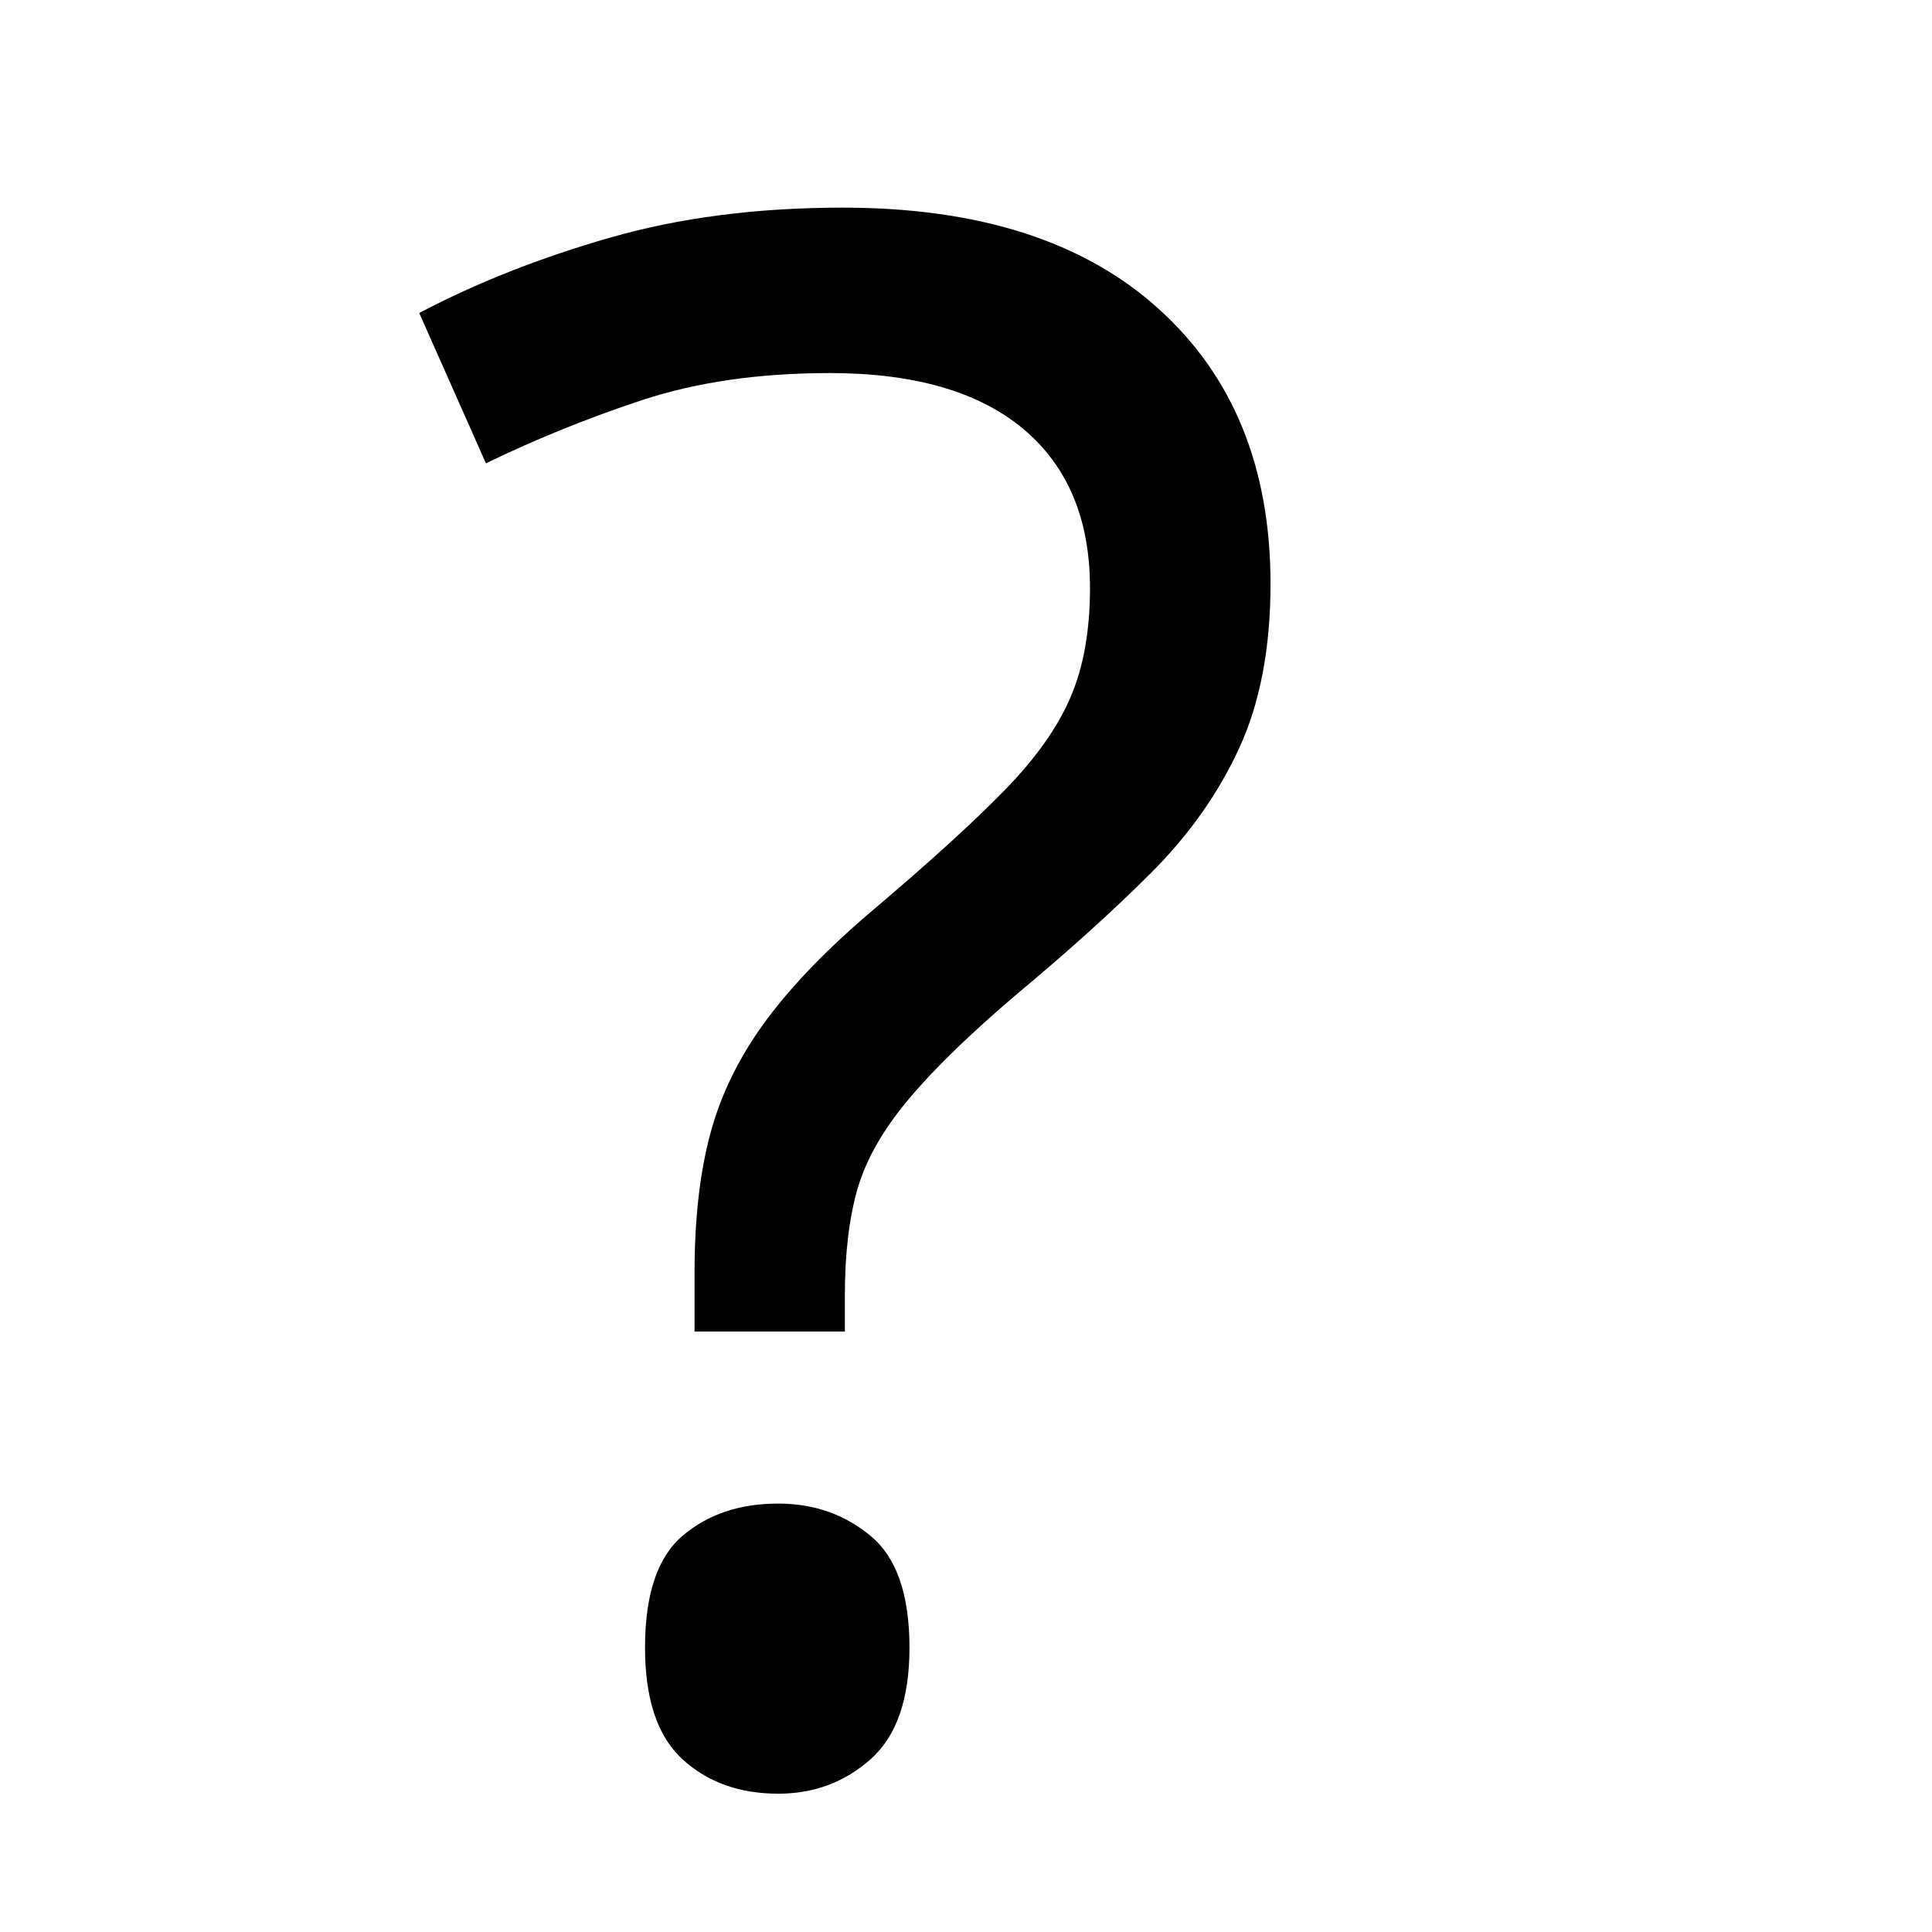
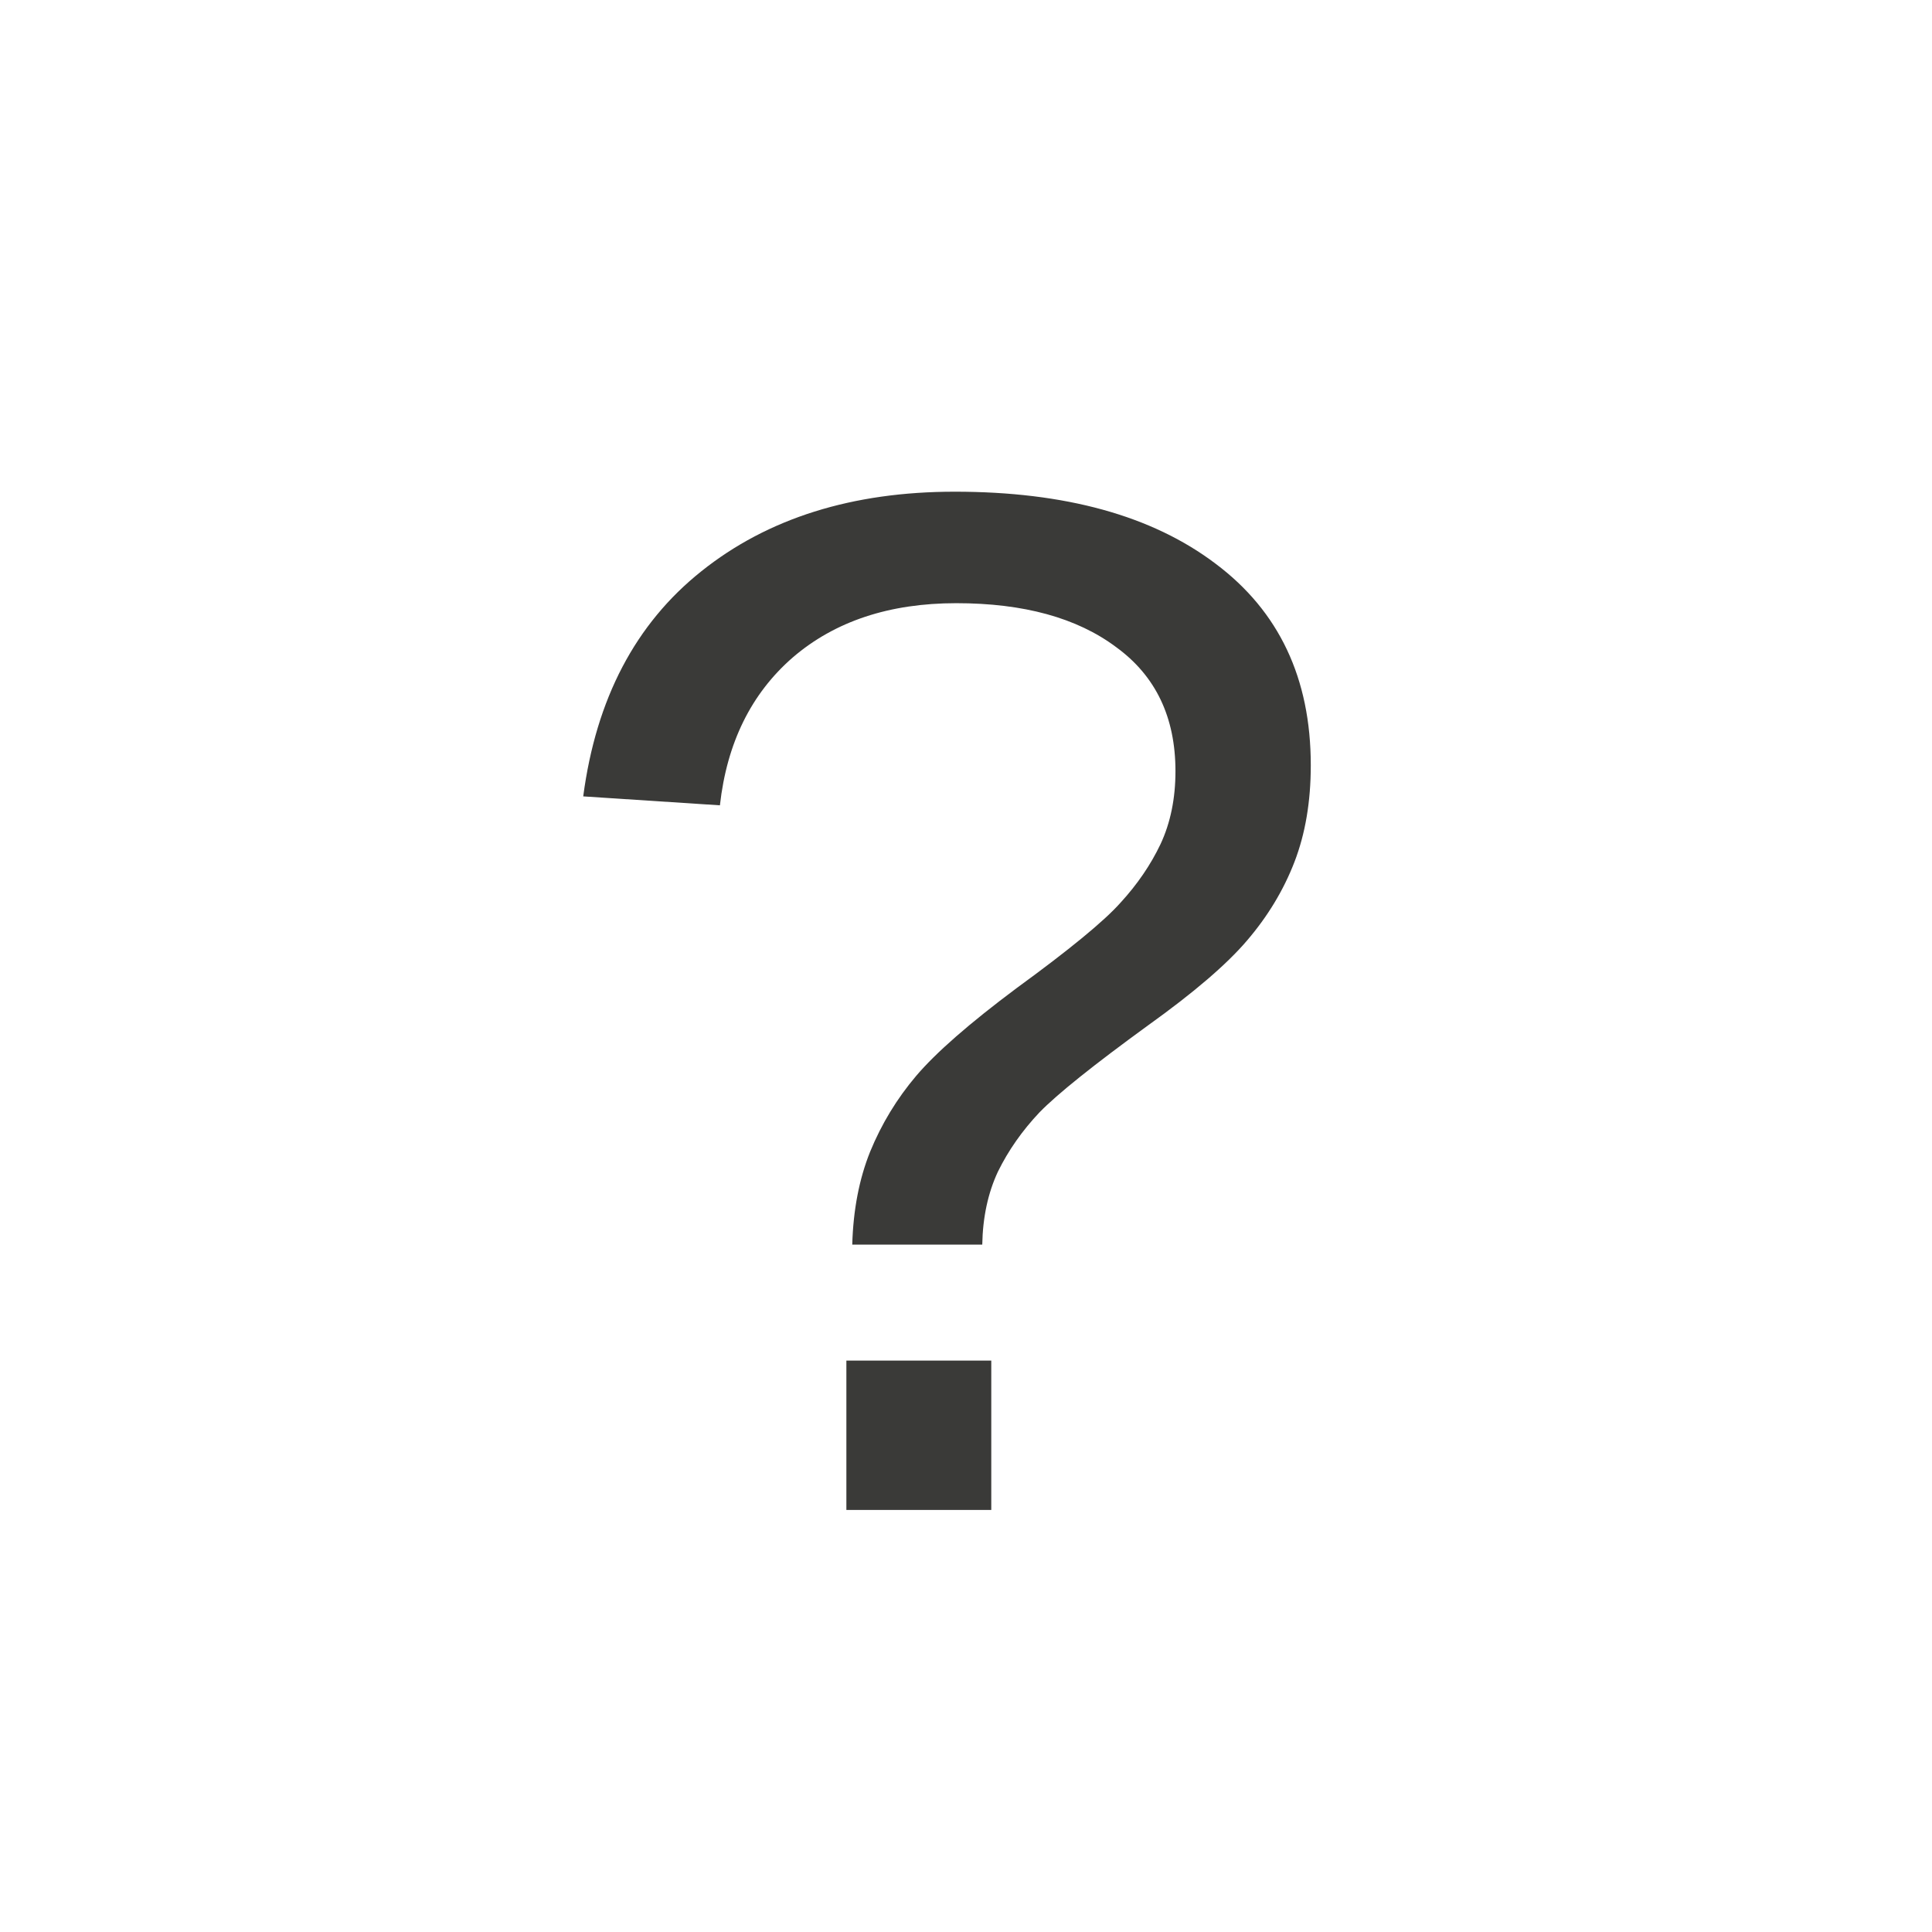
- <svg xmlns="http://www.w3.org/2000/svg" width="100" height="100" id="svg3018" version="1.1">
-   <defs id="defs3020">
-     <clipPath id="presentation_clip_path" clipPathUnits="userSpaceOnUse">
-       <rect x="0" y="0" width="21000" height="29700" id="rect7" />
-     </clipPath>
-   </defs>
-   <g id="layer1" transform="translate(0,-952.3622)">
-     <text xml:space="preserve" style="font-size:111.233px;font-style:normal;font-weight:normal;line-height:125%;letter-spacing:0px;word-spacing:0px;fill:#000000;fill-opacity:1;stroke:none;font-family:Sans" x="20.372" y="1043.64" id="text3027">
-       <tspan id="tspan3029" x="20.372" y="1043.64">?</tspan>
-     </text>
+ <svg xmlns="http://www.w3.org/2000/svg" version="1.1" viewBox="0 0 24 24">
+   <g fill="#3a3a38" stroke-linecap="round" stroke-linejoin="round" aria-label="?">
+     <path d="m16.283 9.508q0 0.674-0.203 1.2-0.203 0.526-0.591 0.978-0.378 0.443-1.228 1.052-1.015 0.738-1.348 1.08-0.323 0.342-0.517 0.738-0.185 0.397-0.194 0.905h-1.615q0.018-0.646 0.222-1.154 0.212-0.517 0.572-0.942 0.369-0.434 1.246-1.089 0.988-0.72 1.292-1.062 0.314-0.342 0.498-0.729 0.185-0.397 0.185-0.905 0-1.006-0.738-1.542-0.729-0.545-1.985-0.545-1.246 0-2.031 0.674-0.775 0.674-0.905 1.837l-1.698-0.111q0.24-1.819 1.468-2.797 1.237-0.988 3.148-0.988 2.058 0 3.24 0.895 1.182 0.886 1.182 2.502zm-5.769 9.249v-1.855h1.8v1.855z" />
  </g>
</svg>
